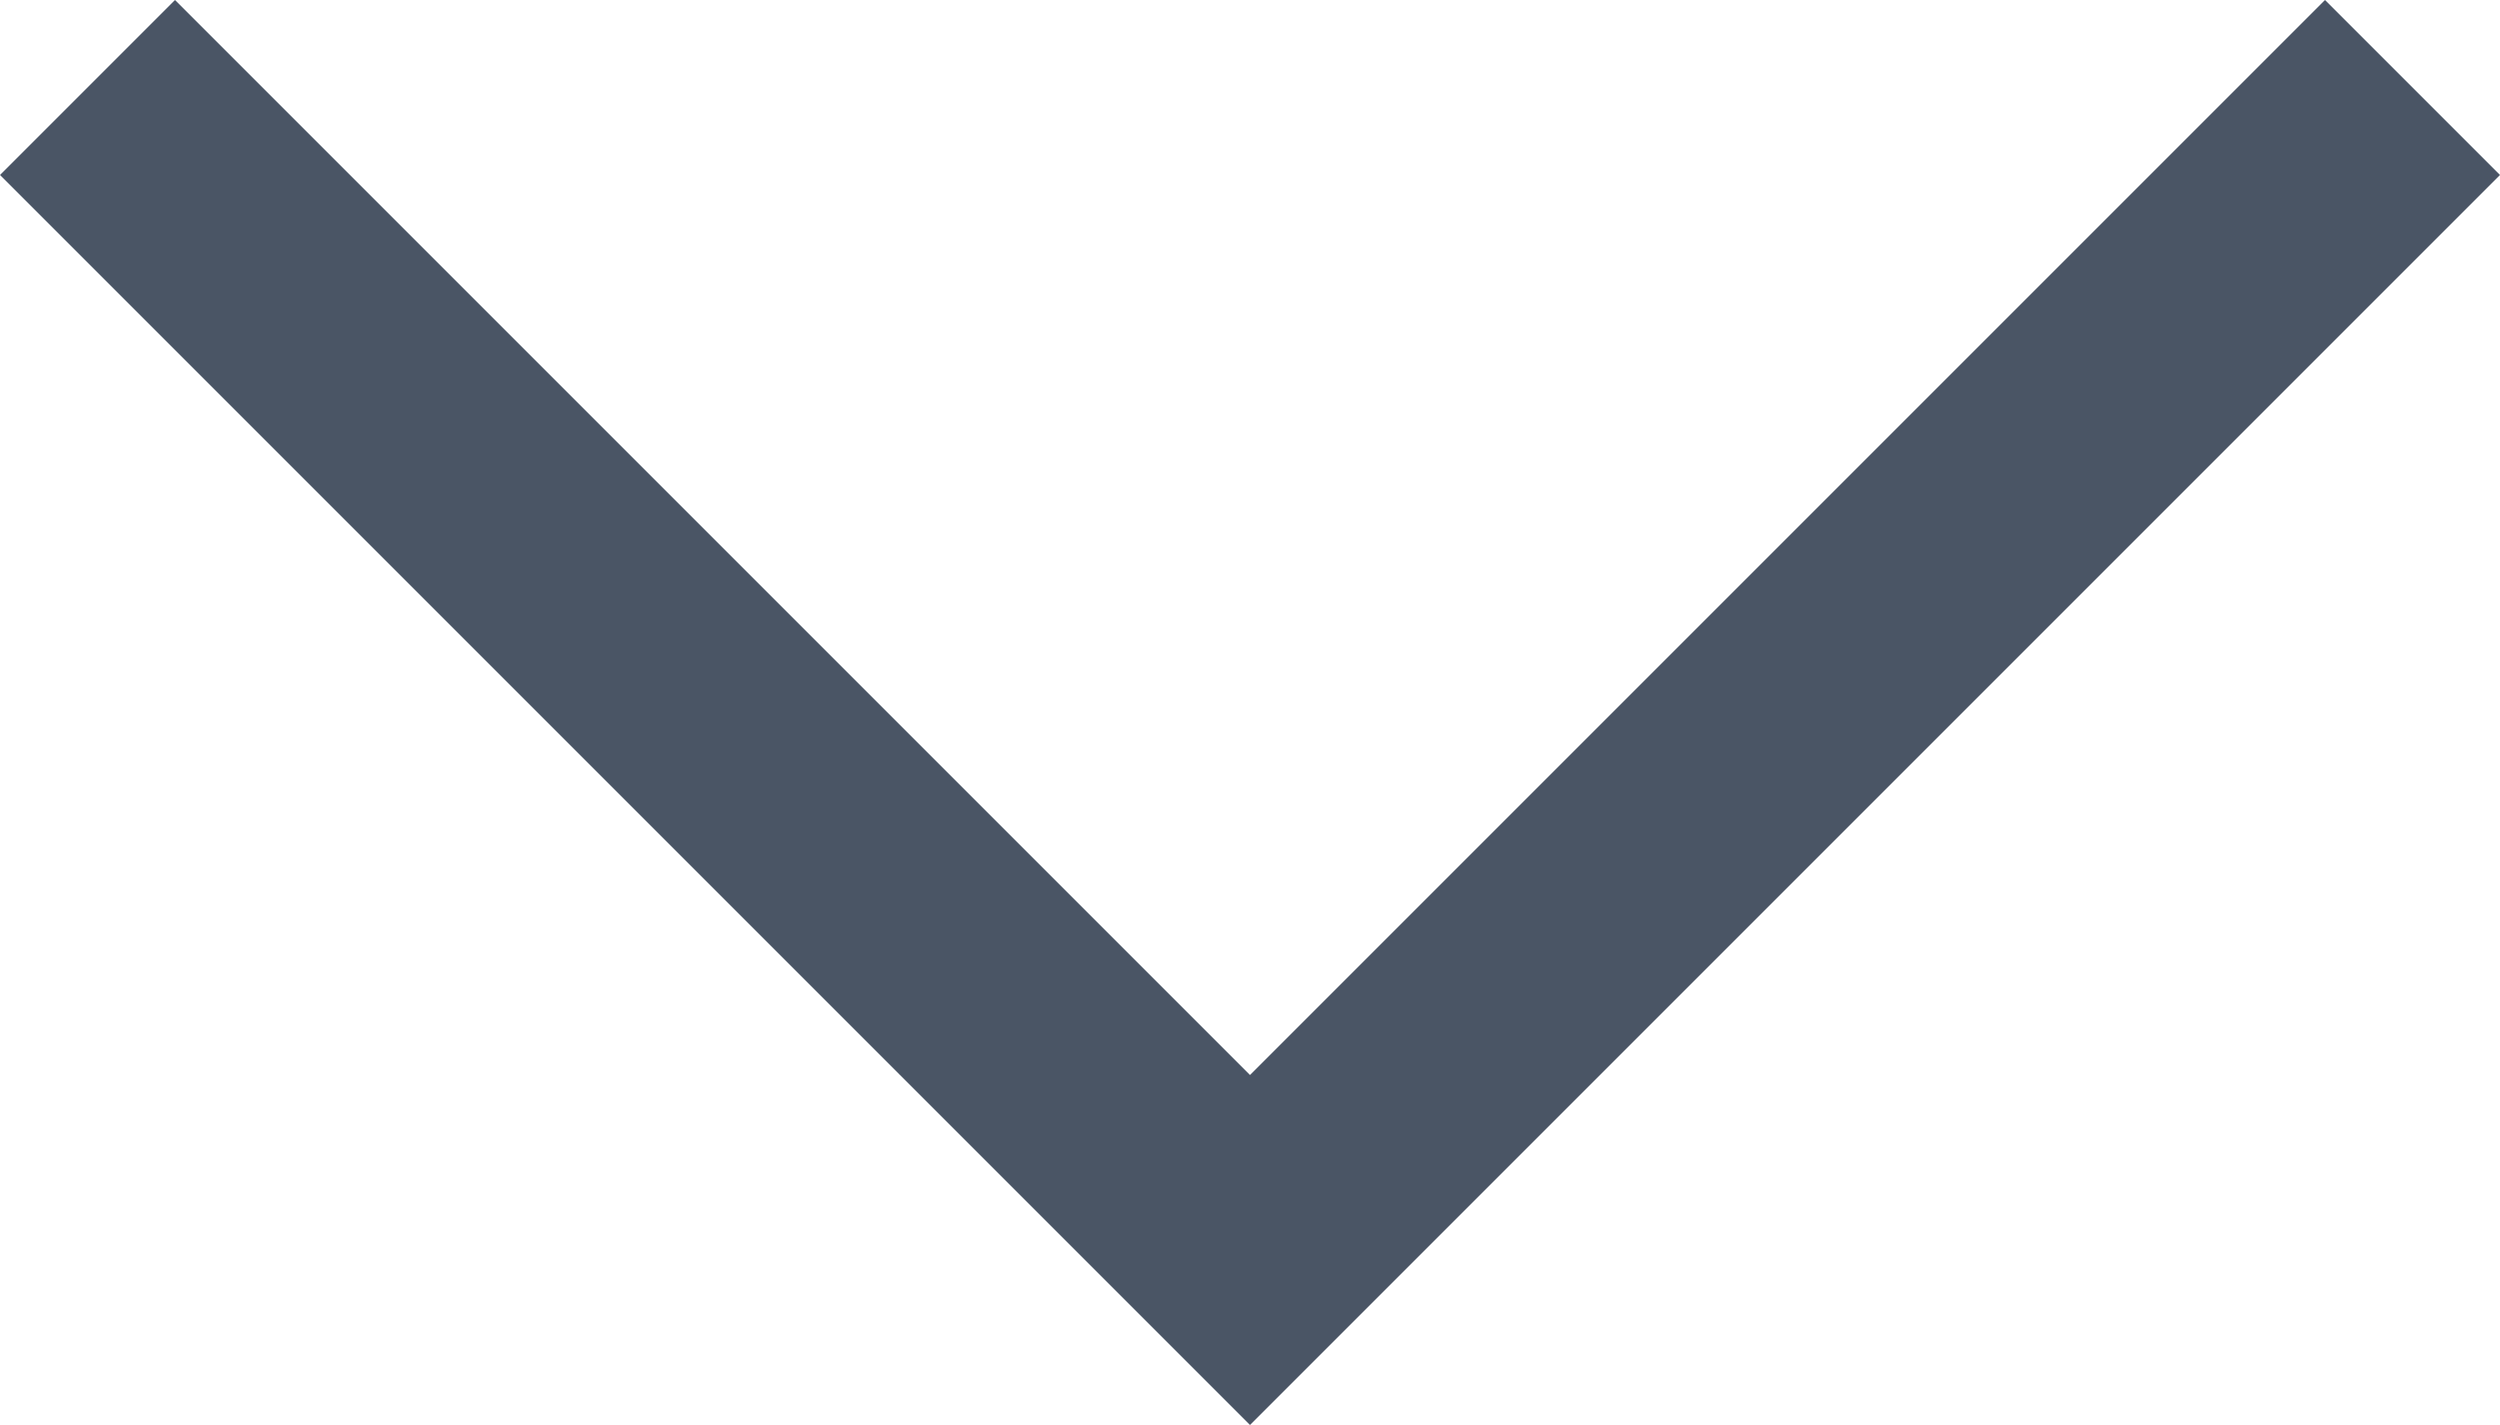
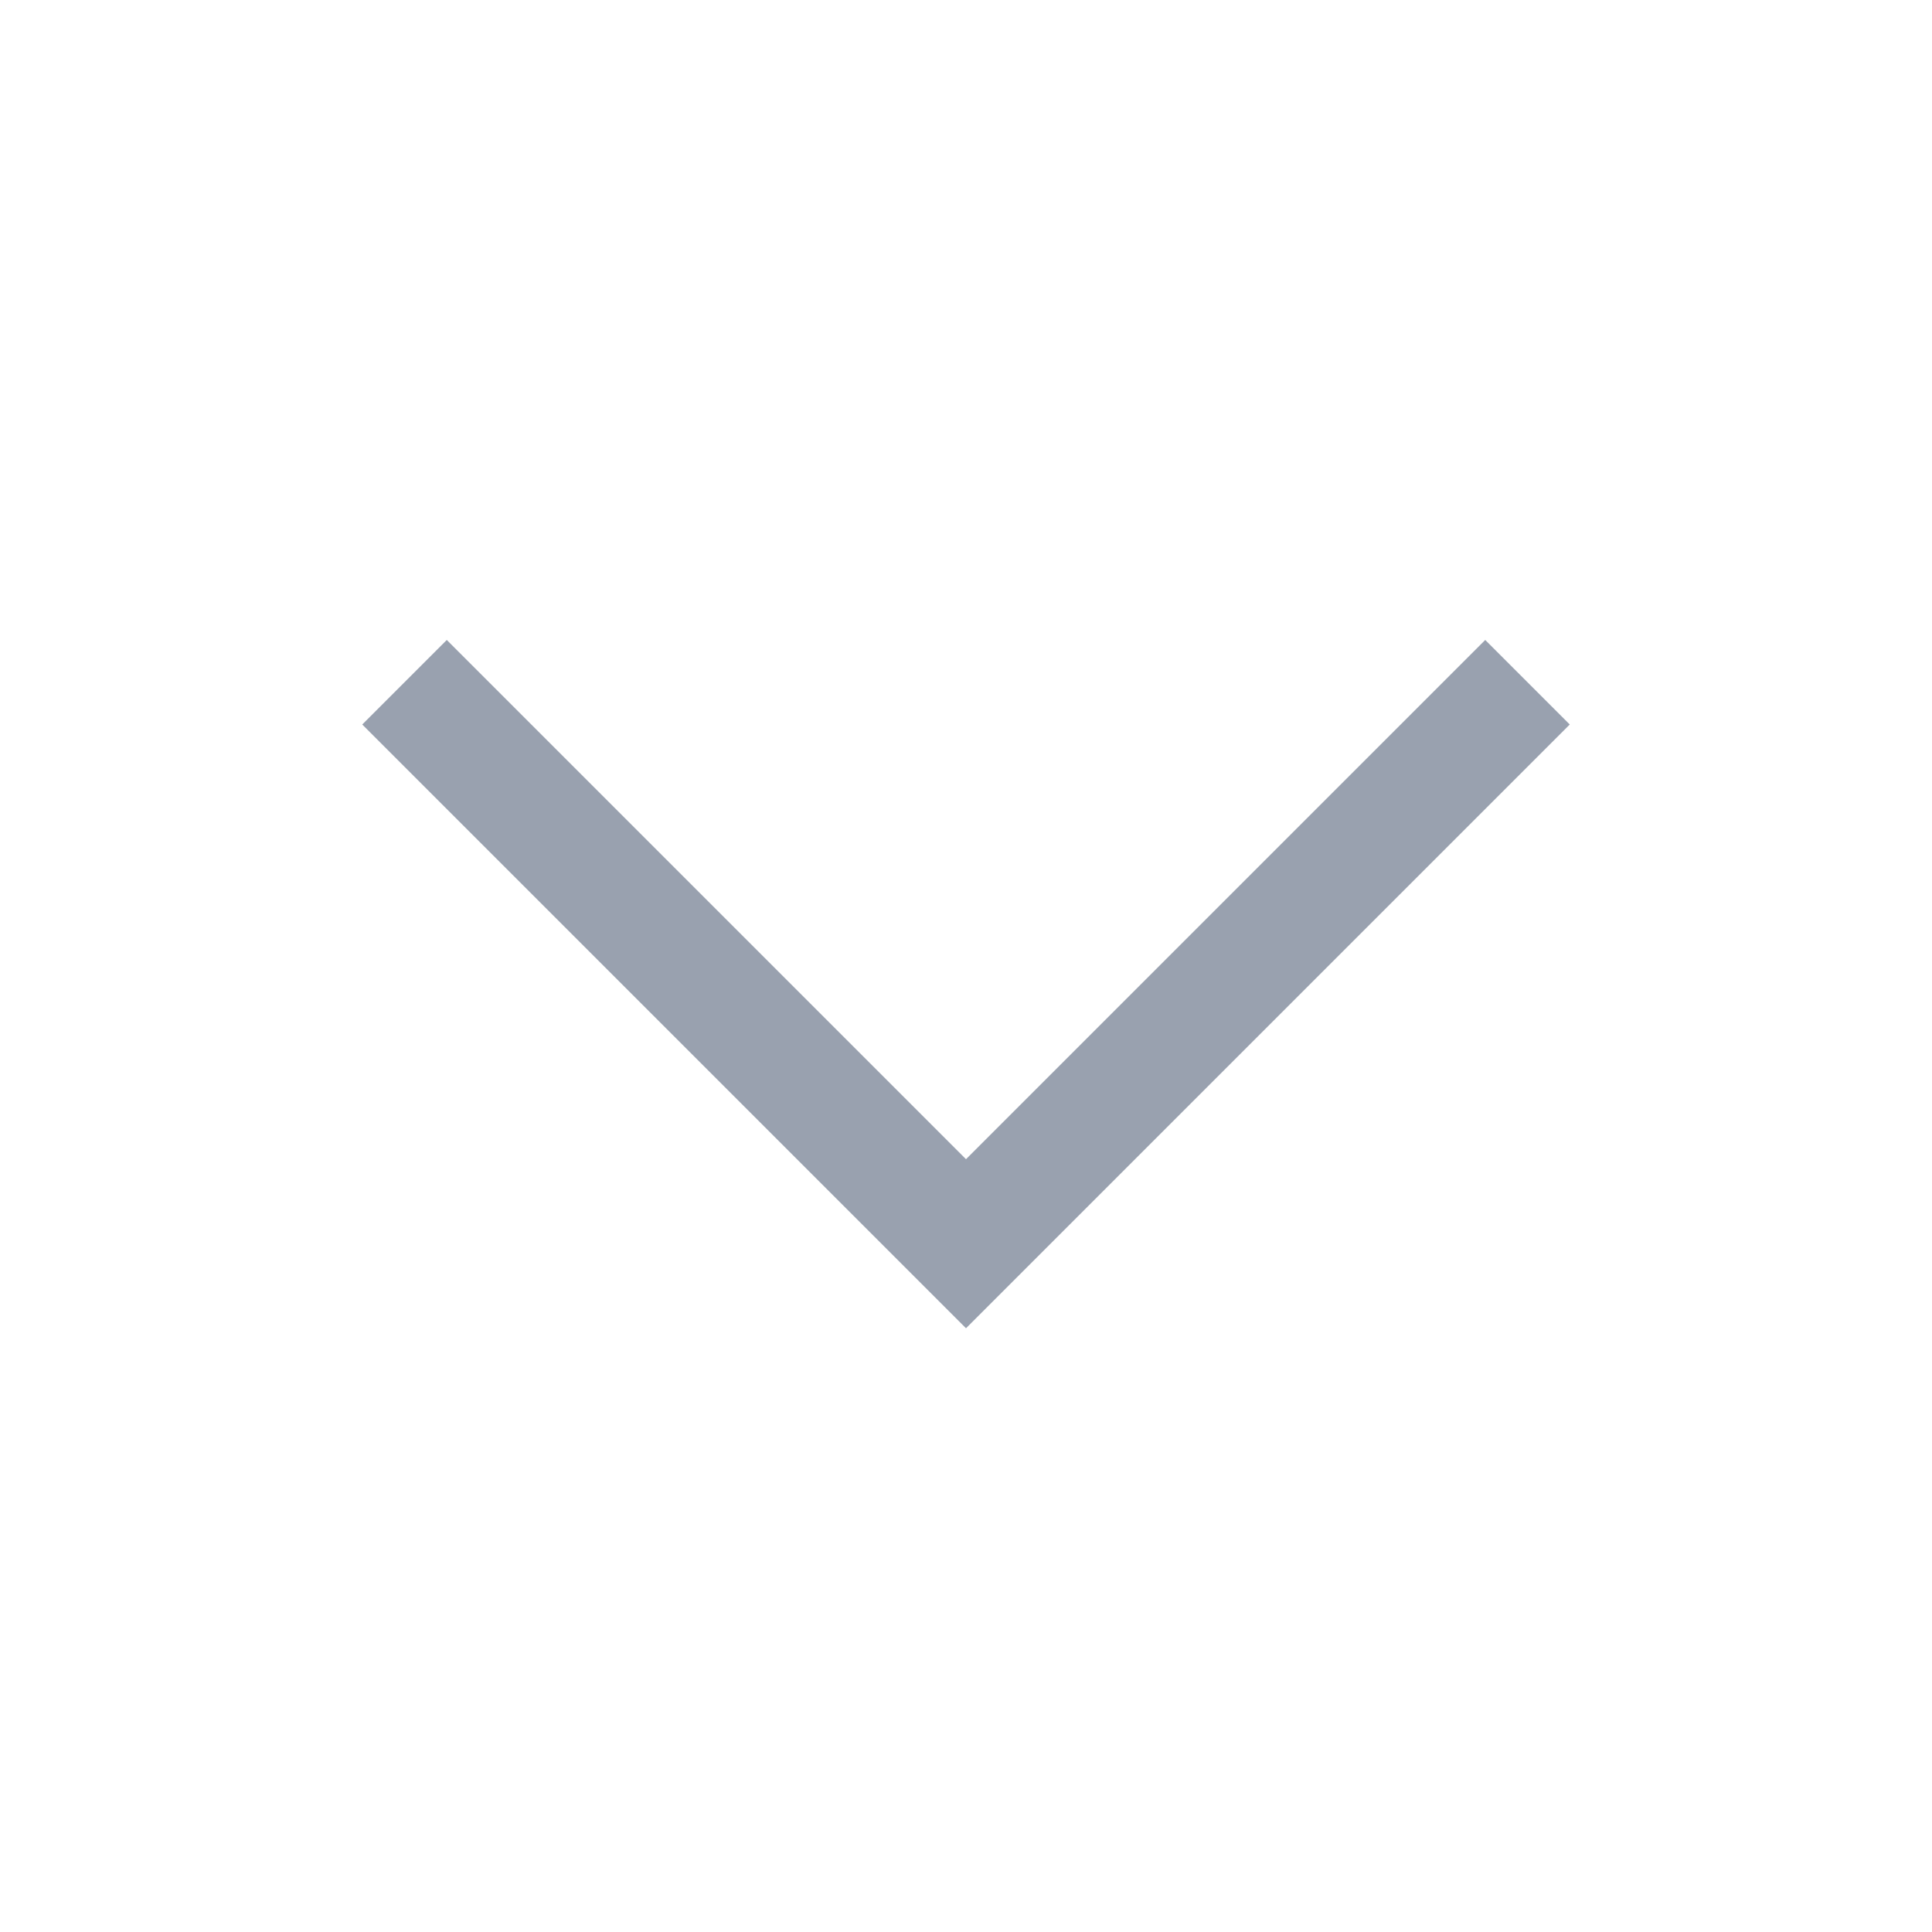
- <svg xmlns="http://www.w3.org/2000/svg" preserveAspectRatio="none" overflow="visible" style="display: block;" width="10" height="5.7" viewBox="0 0 10 5.7" fill="none">
-   <path id="icon-arrow" d="M5 5.7L0 0.7L0.7 0L5 4.3L9.3 0L10 0.7L5 5.7Z" fill="#4A5565" style="fill:#4A5565;fill:color(display-p3 0.289 0.334 0.396);fill-opacity:1;" />
+ <svg xmlns="http://www.w3.org/2000/svg" preserveAspectRatio="xMidYMid meet" width="12" height="12" viewBox="0 0 12 12" fill="none">
+   <g id="Icons / Chevron--down">
+     <path id="icon-arrow" d="M6 8.25L2.25 4.5L2.775 3.975L6 7.2L9.225 3.975L9.75 4.5L6 8.25Z" fill="#99A1AF" />
+   </g>
</svg>
